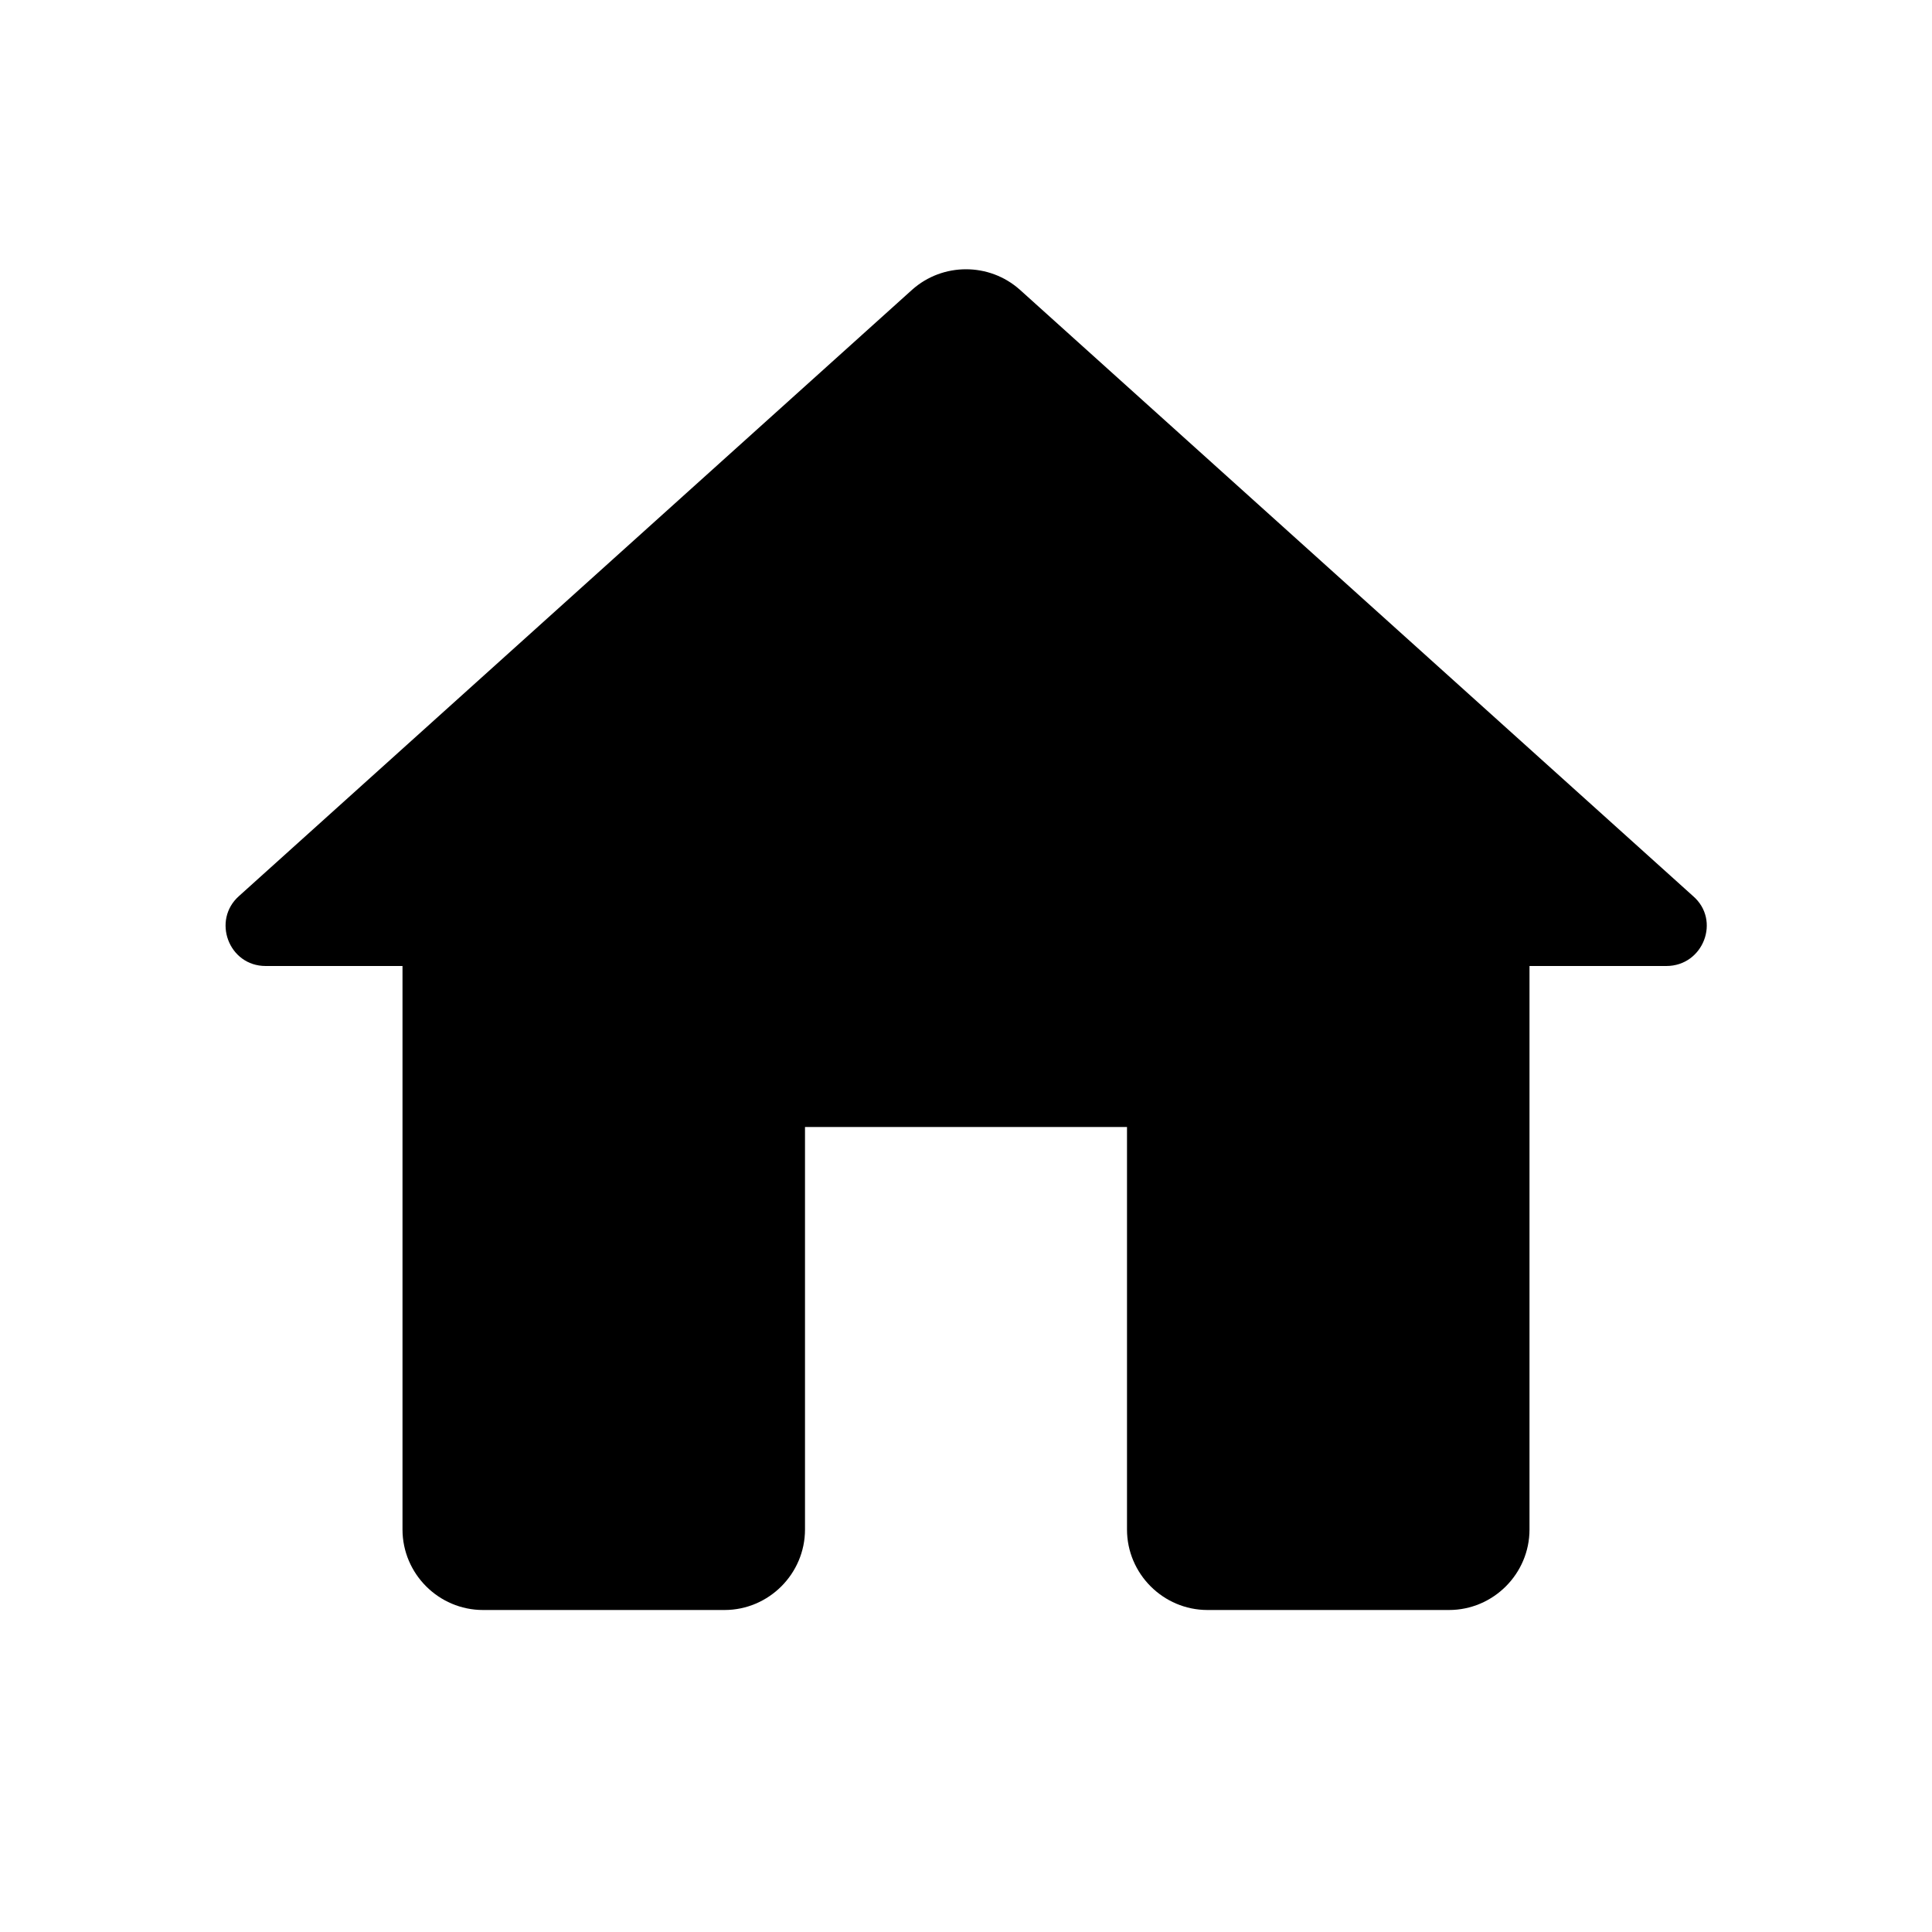
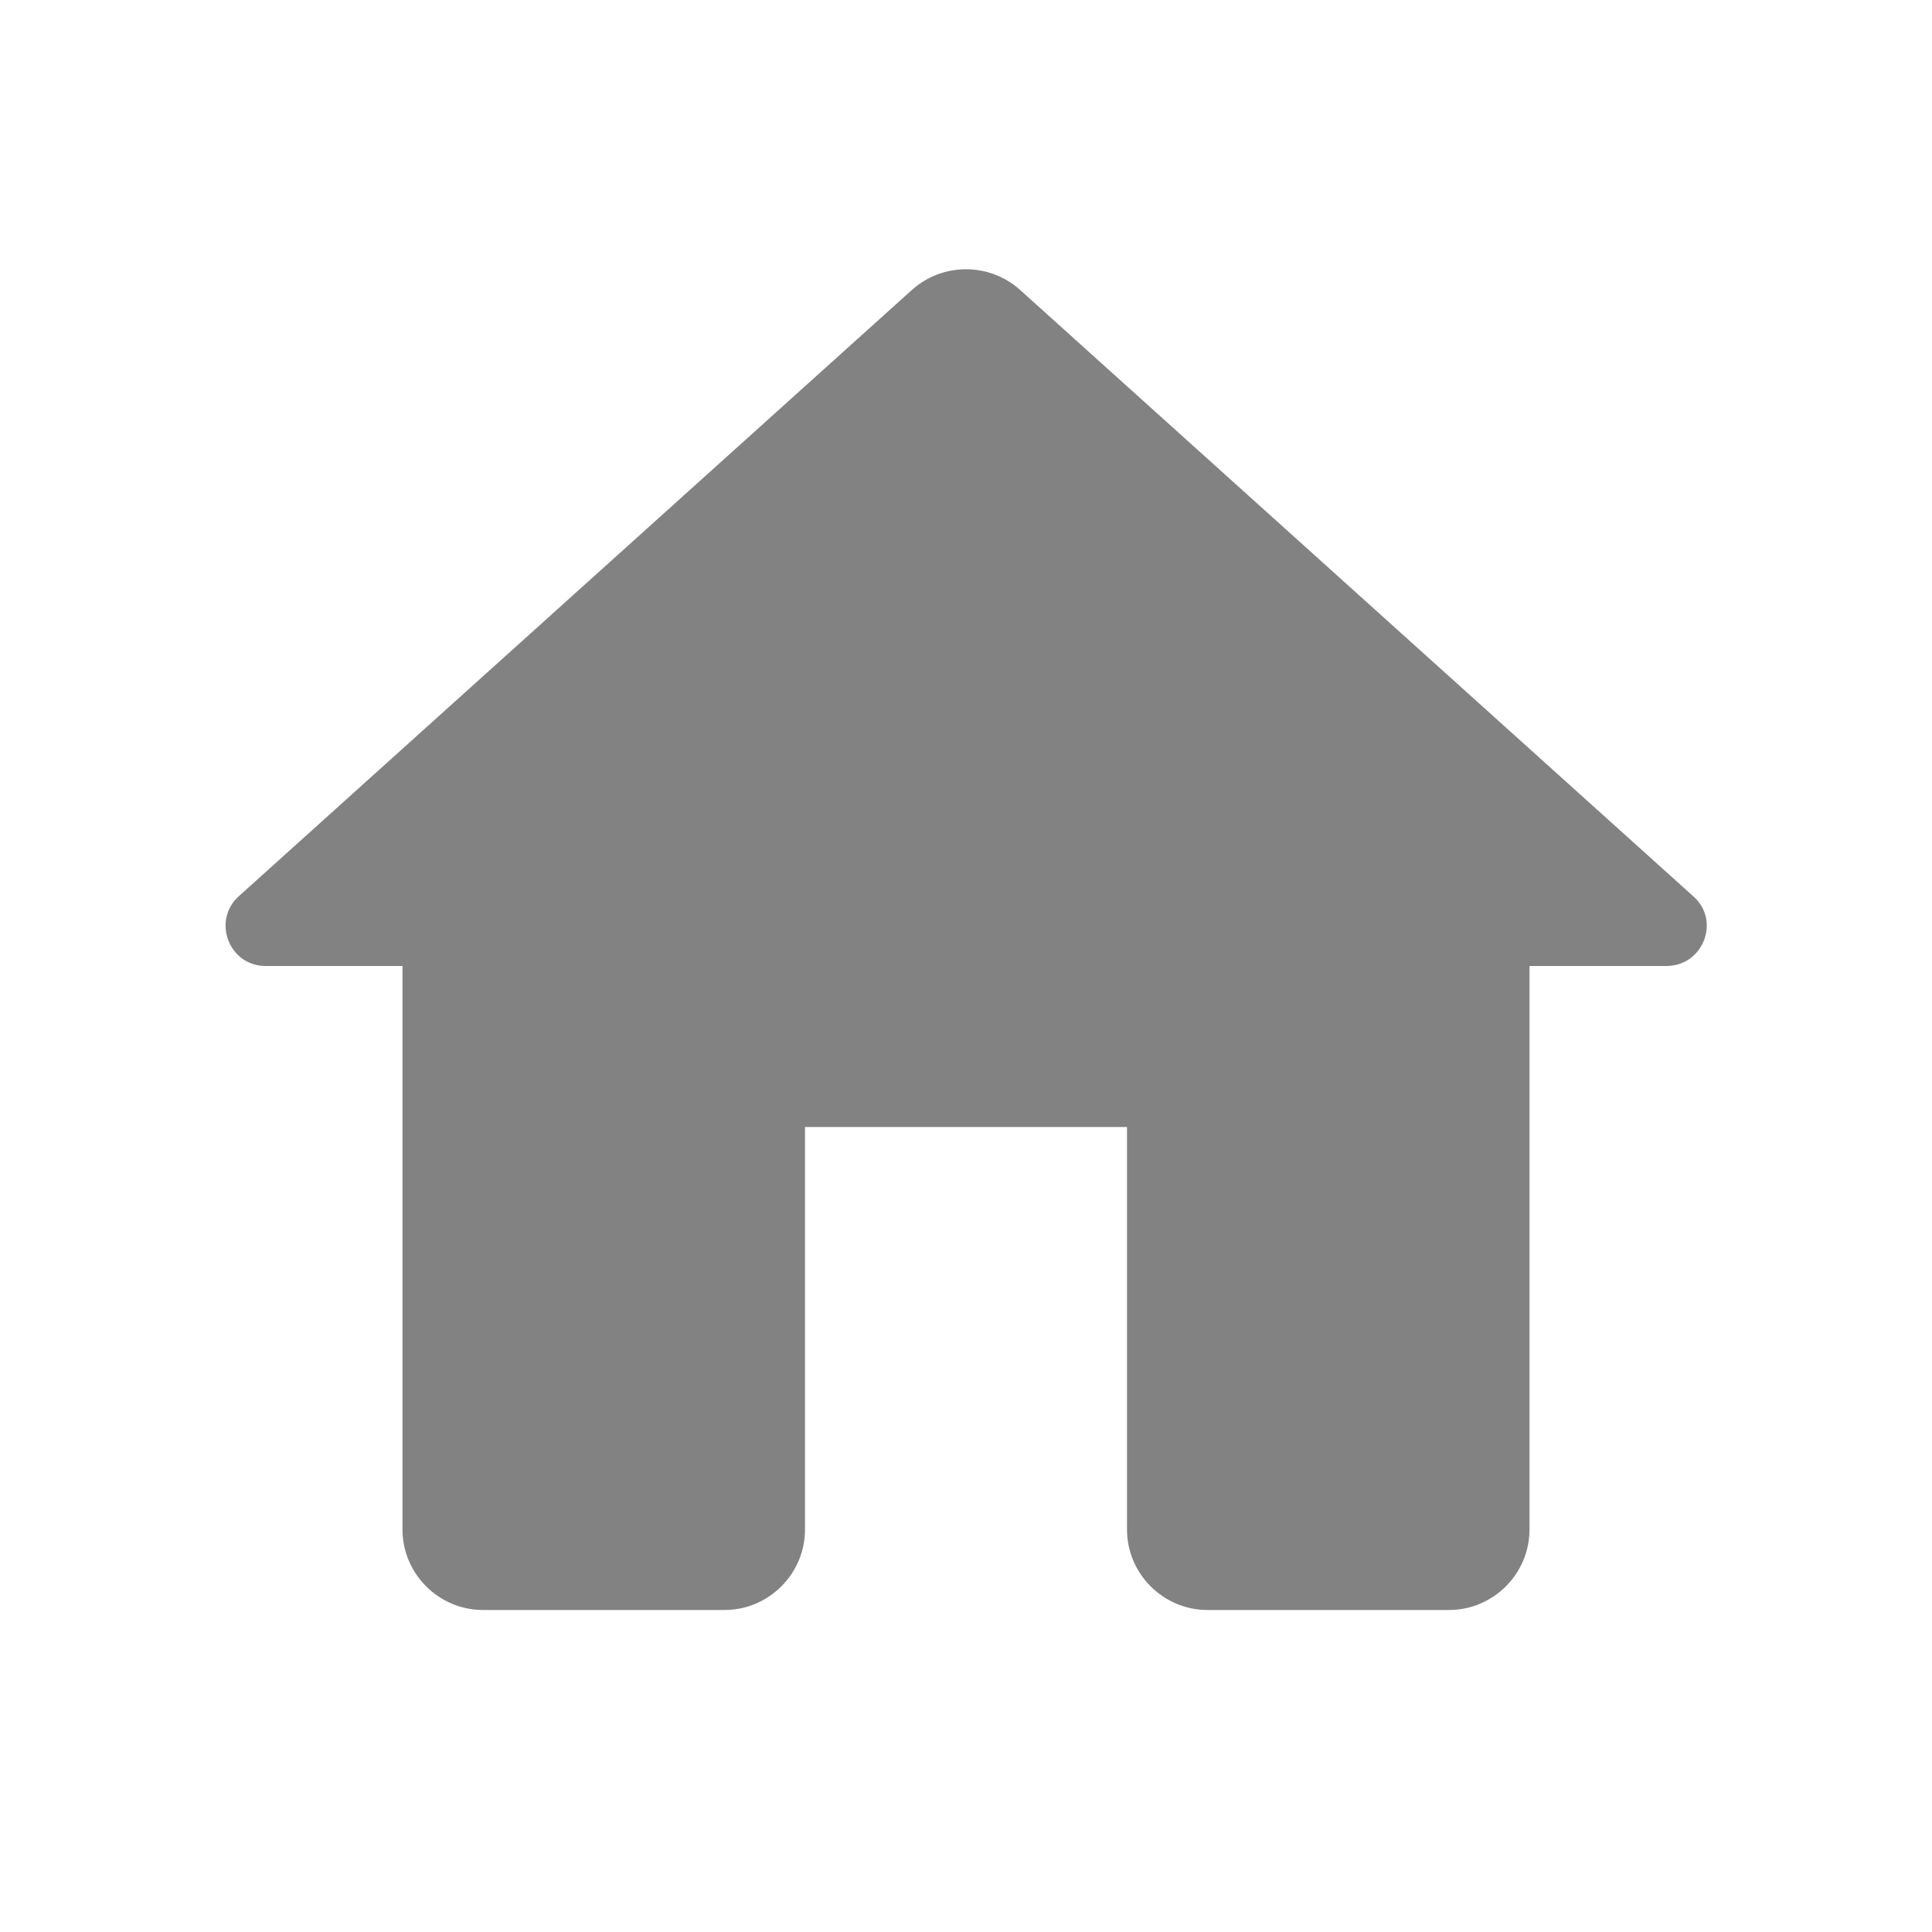
- <svg xmlns="http://www.w3.org/2000/svg" height="24px" viewBox="0 0 24 24" width="24px" fill="#000000">
+ <svg xmlns="http://www.w3.org/2000/svg" height="24px" viewBox="0 0 24 24" width="24px" fill="#828282">
  <path d="M0 0h24v24H0V0z" fill="none" />
  <path d="M10 19v-5h4v5c0 .55.45 1 1 1h3c.55 0 1-.45 1-1v-7h1.7c.46 0 .68-.57.33-.87L12.67 3.6c-.38-.34-.96-.34-1.34 0l-8.36 7.53c-.34.3-.13.87.33.87H5v7c0 .55.45 1 1 1h3c.55 0 1-.45 1-1z" />
</svg>
